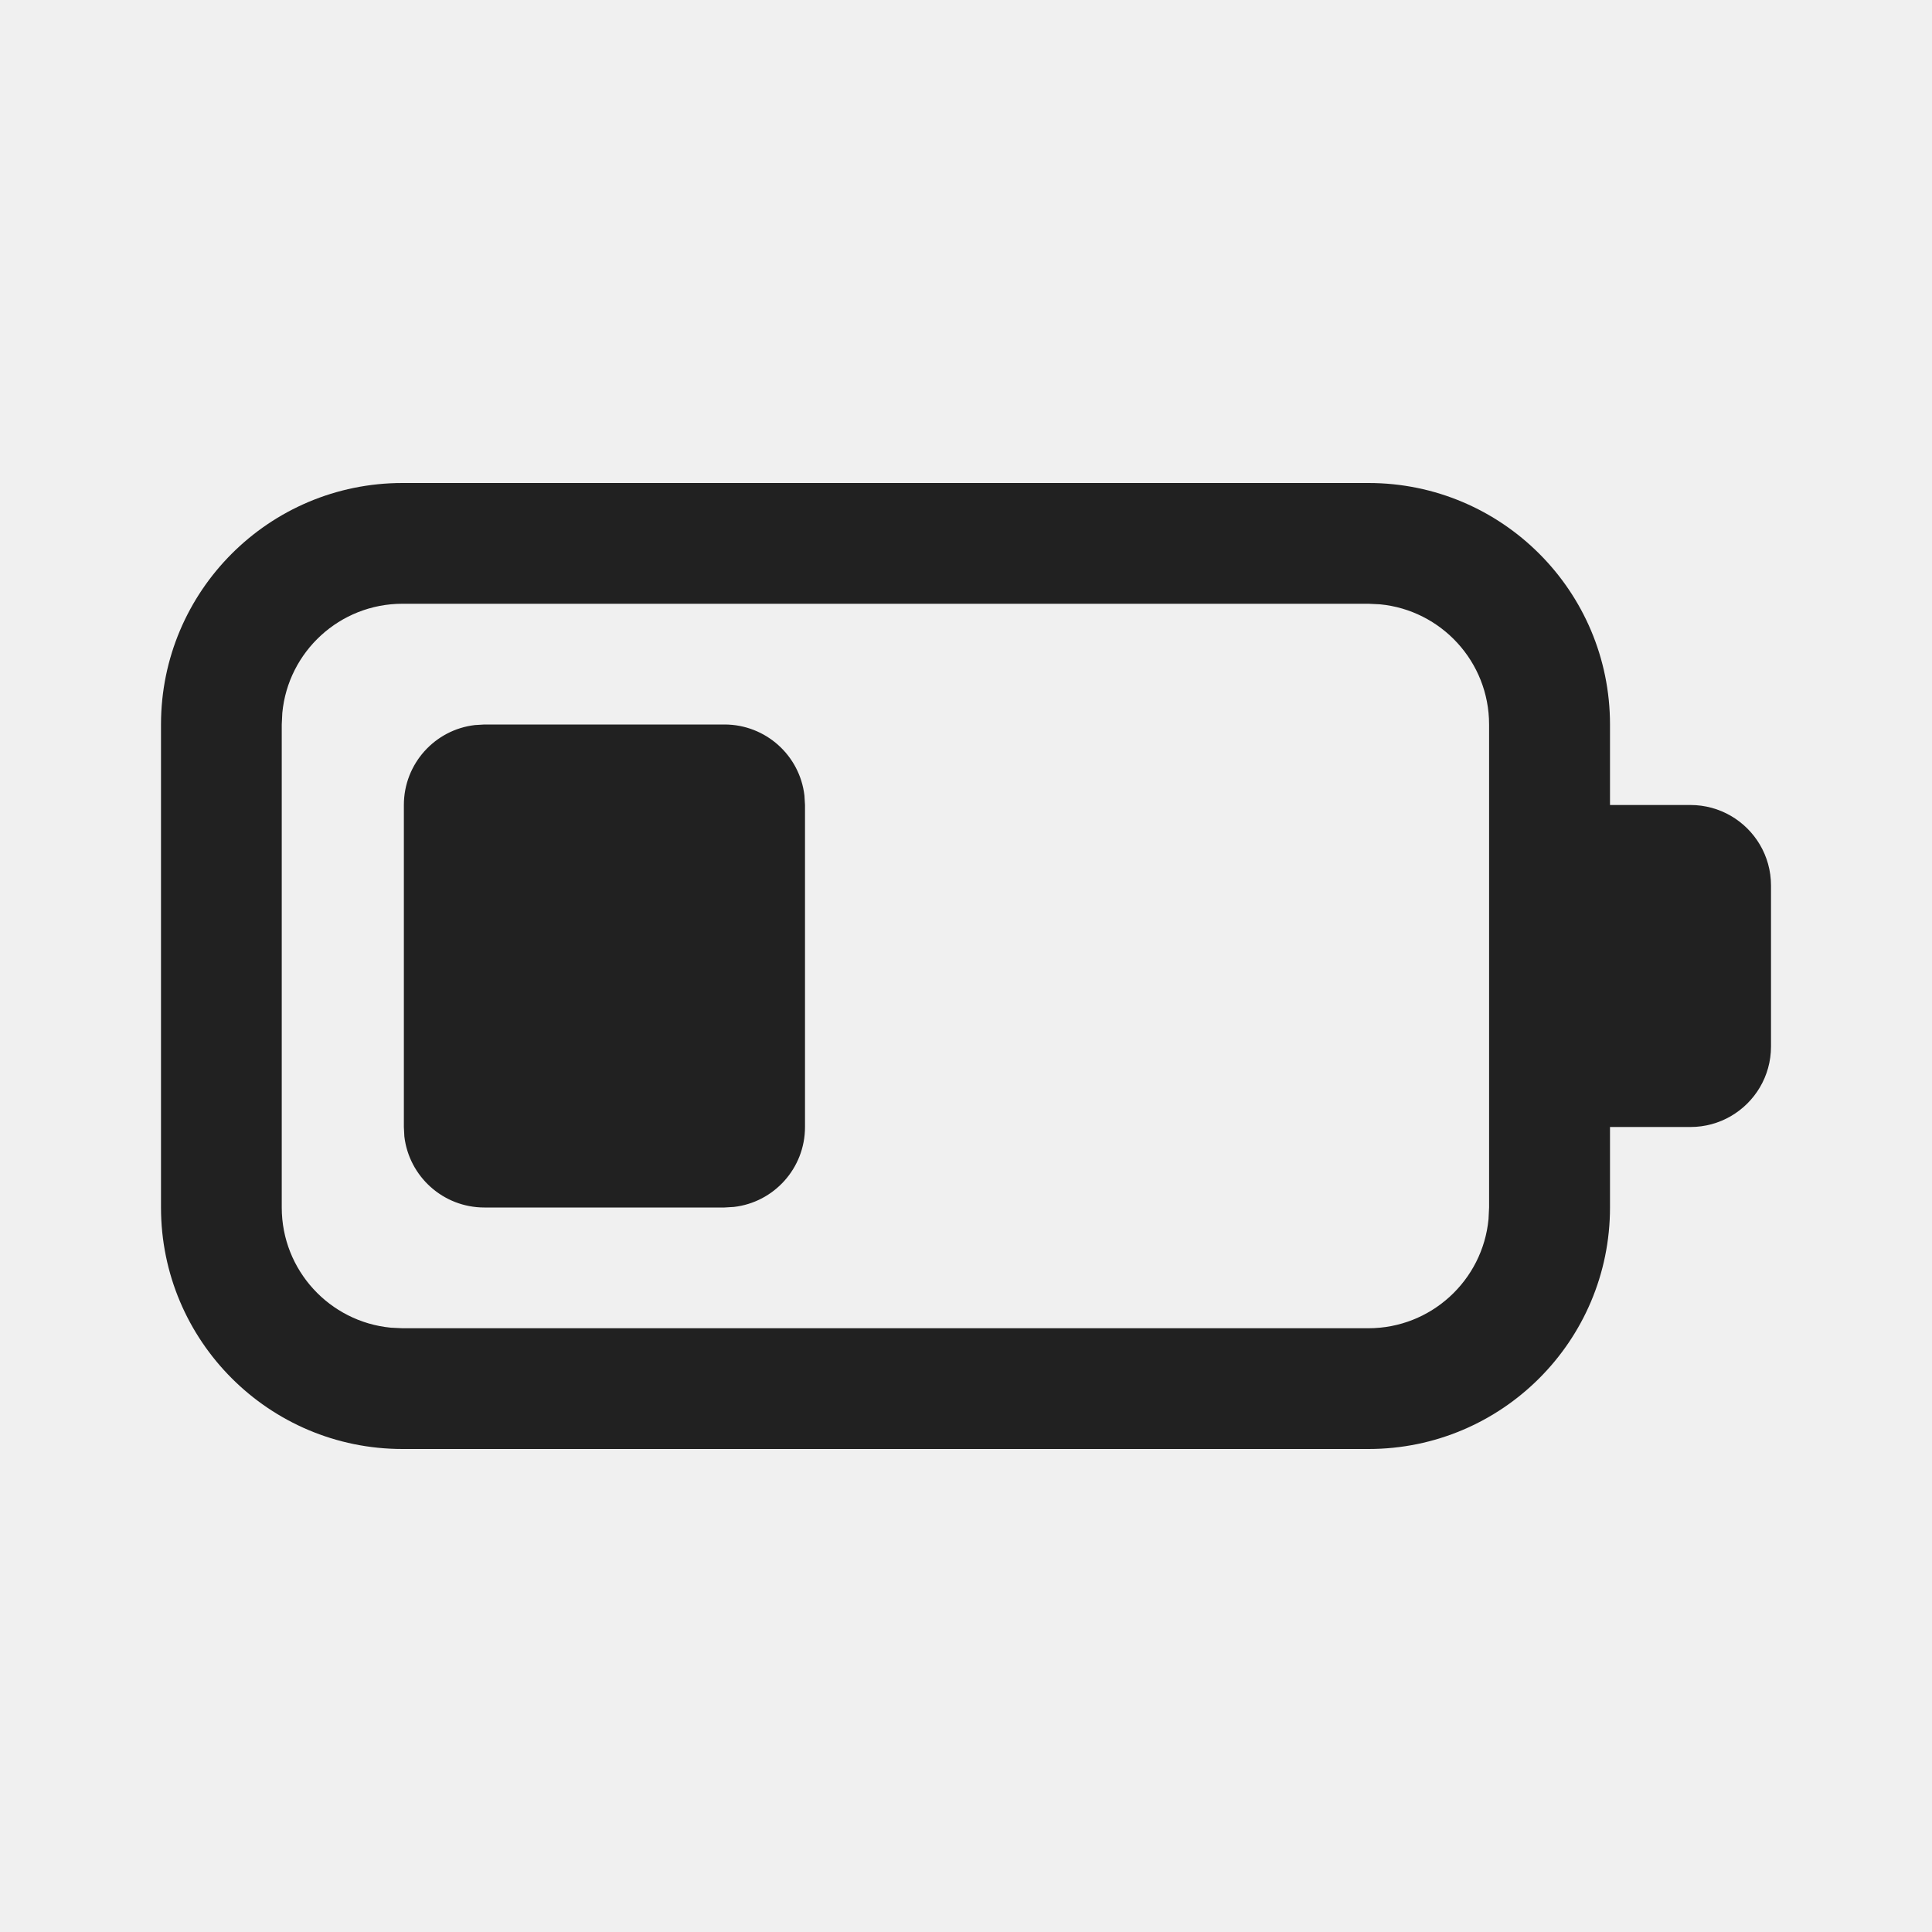
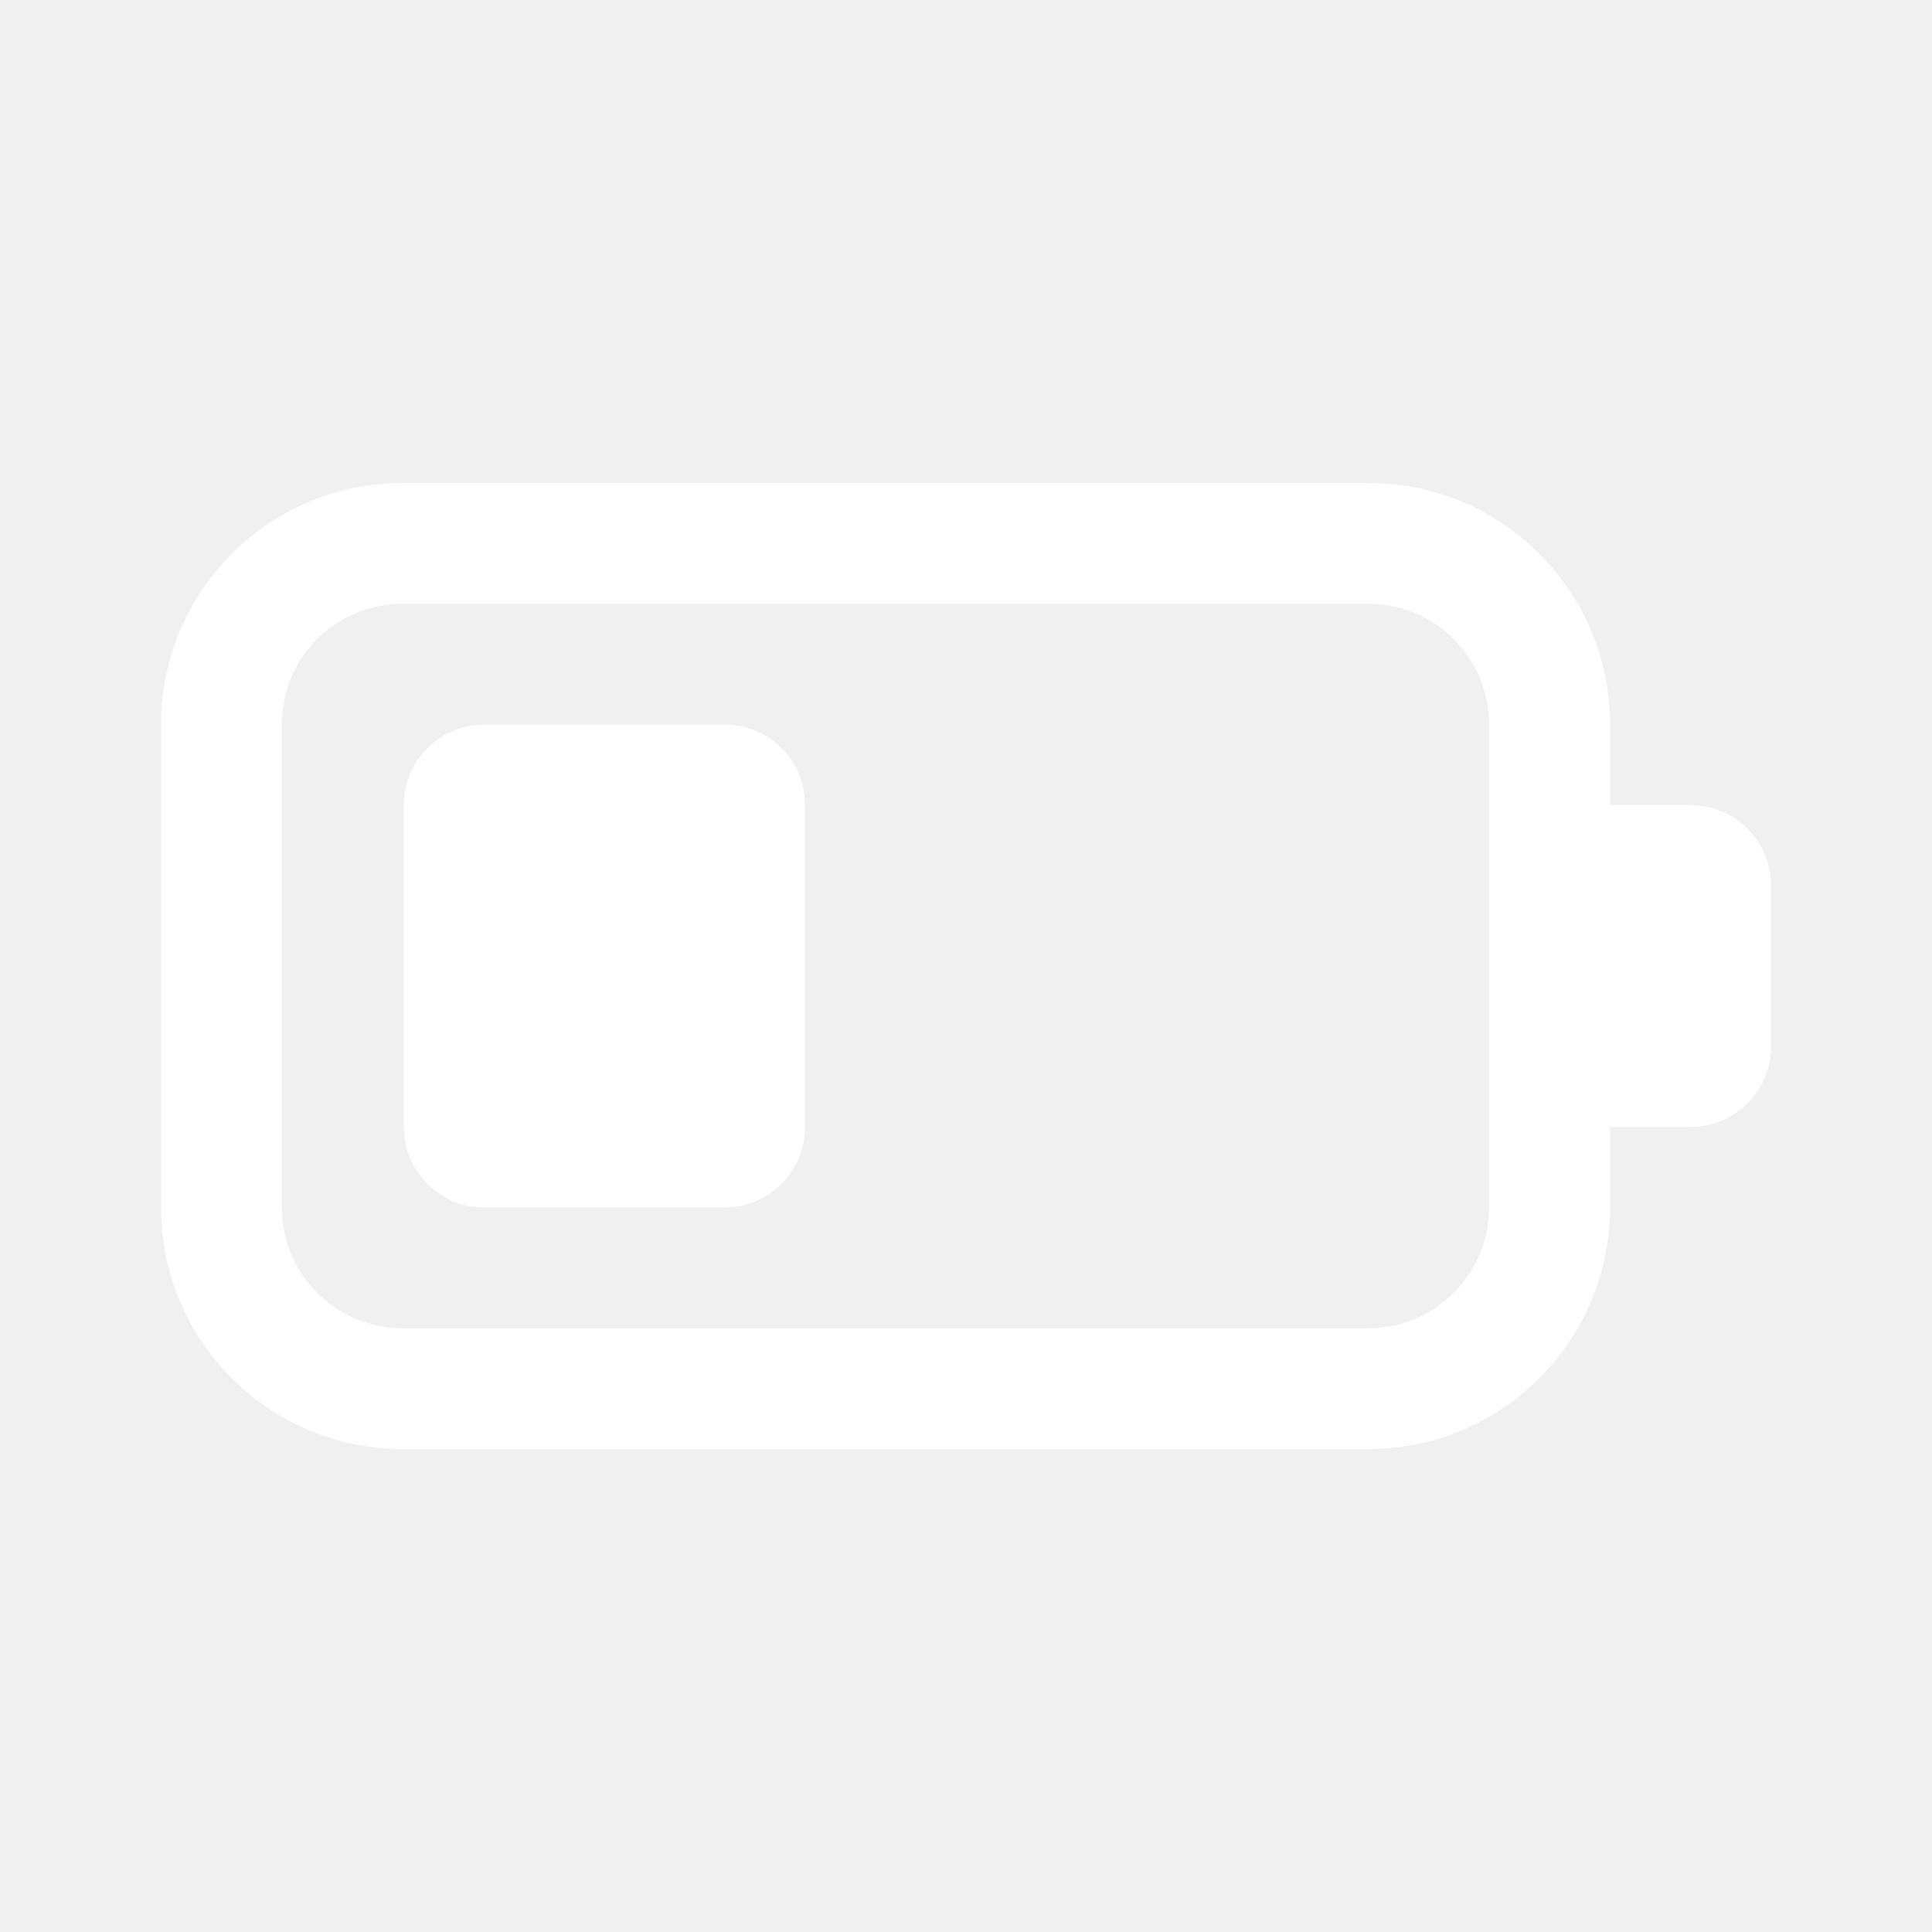
<svg xmlns="http://www.w3.org/2000/svg" width="800px" height="800px" viewBox="0 0 24 24" version="1.1">
  <g id="🔍-Product-Icons" stroke="none" stroke-width="1" fill="none" fill-rule="evenodd">
-     <g id="ic_fluent_battery_3_24_regular" fill="#212121" fill-rule="nonzero">
+     <g id="ic_fluent_battery_3_24_regular" fill="#FFFFFF" fill-rule="nonzero">
      <path d="M17,6 C18.657,6 20,7.343 20,9 L20,10 L21,10 C21.182,10 21.353,10.049 21.5,10.134 C21.799,10.307 22,10.63 22,11 L22,13 C22,13.37 21.799,13.693 21.5,13.866 C21.353,13.951 21.182,14 21,14 L20,14 L20,15 C20,16.657 18.657,18 17,18 L5,18 C3.343,18 2,16.657 2,15 L2,9 C2,7.343 3.343,6 5,6 L17,6 Z M16.998,7.5 L5,7.5 C4.22,7.5 3.579,8.095 3.507,8.856 L3.5,9 L3.5,15 C3.5,15.78 4.095,16.42 4.855,16.493 L5,16.5 L16.998,16.5 C17.778,16.5 18.419,15.905 18.491,15.144 L18.498,15 L18.498,9 C18.498,8.22 17.903,7.58 17.143,7.507 L16.998,7.5 Z M6.017,9 L9,9 C9.513,9 9.936,9.386 9.993,9.883 L10,10 L10,14 C10,14.513 9.614,14.936 9.117,14.993 L9,15 L6.017,15 C5.504,15 5.081,14.614 5.023,14.117 L5.017,14 L5.017,10 C5.017,9.487 5.403,9.064 5.9,9.007 L6.017,9 L9,9 L6.017,9 Z" id="🎨-Color">

</path>
    </g>
  </g>
</svg>
